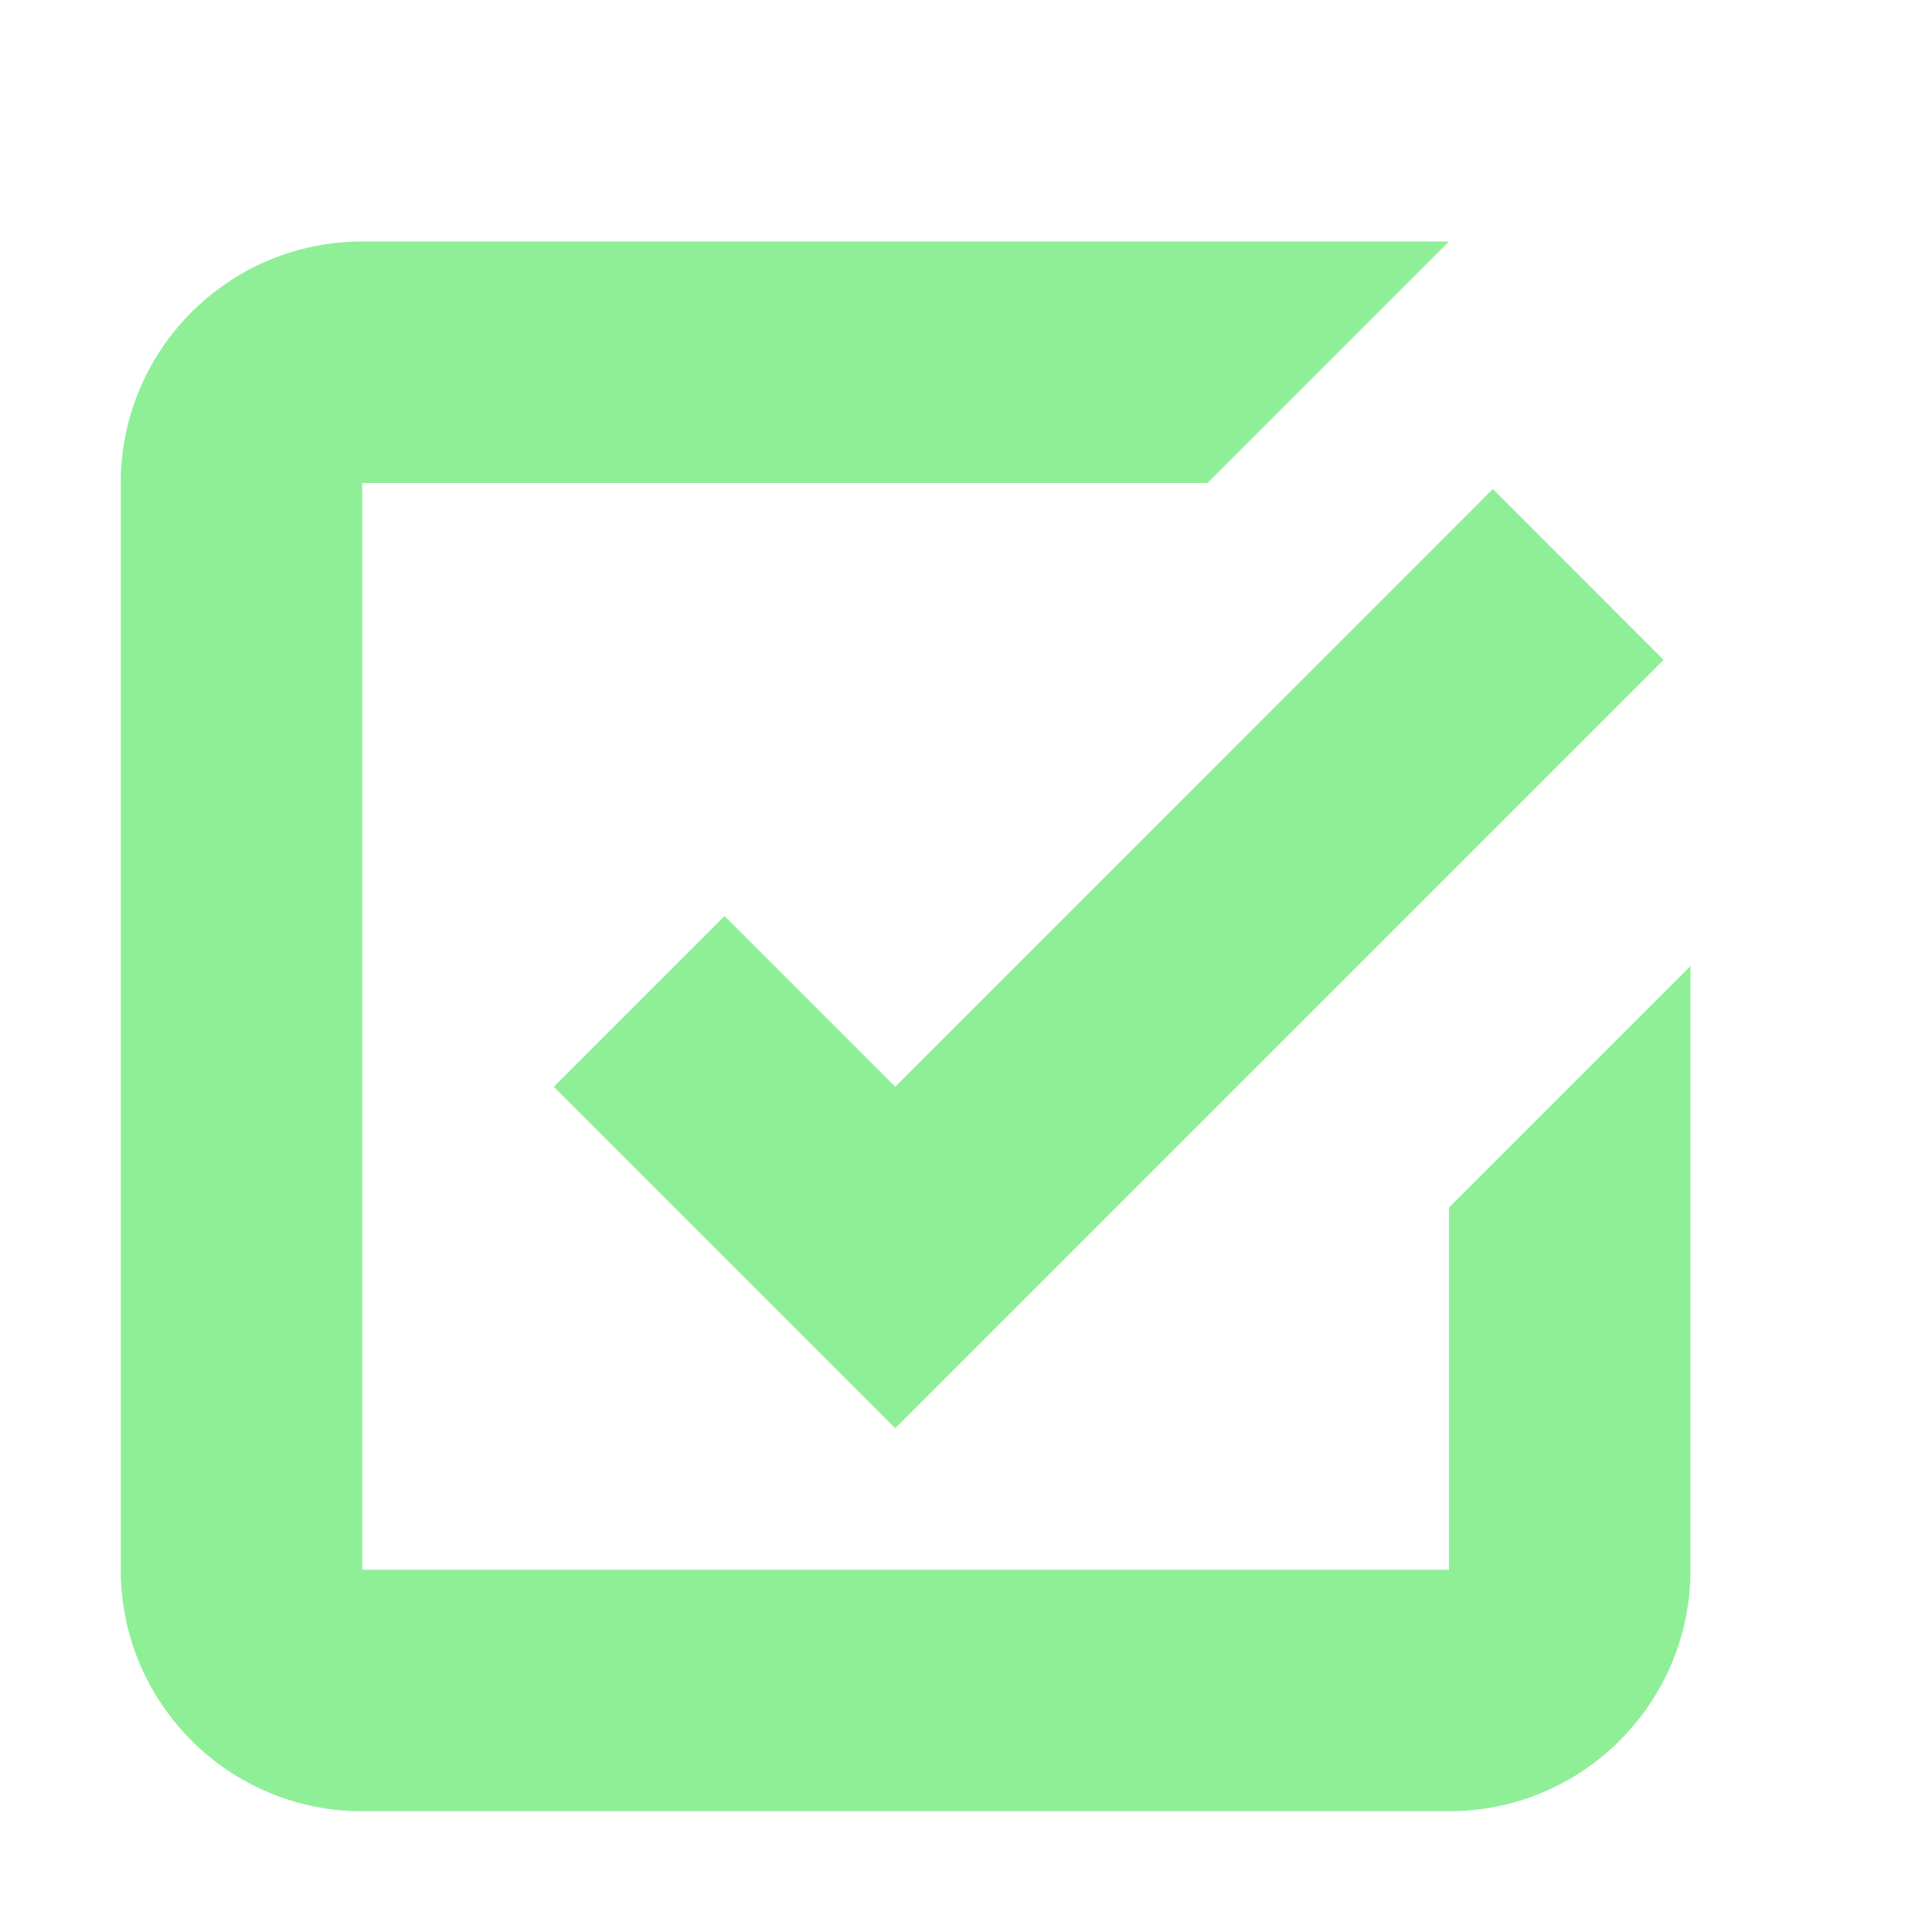
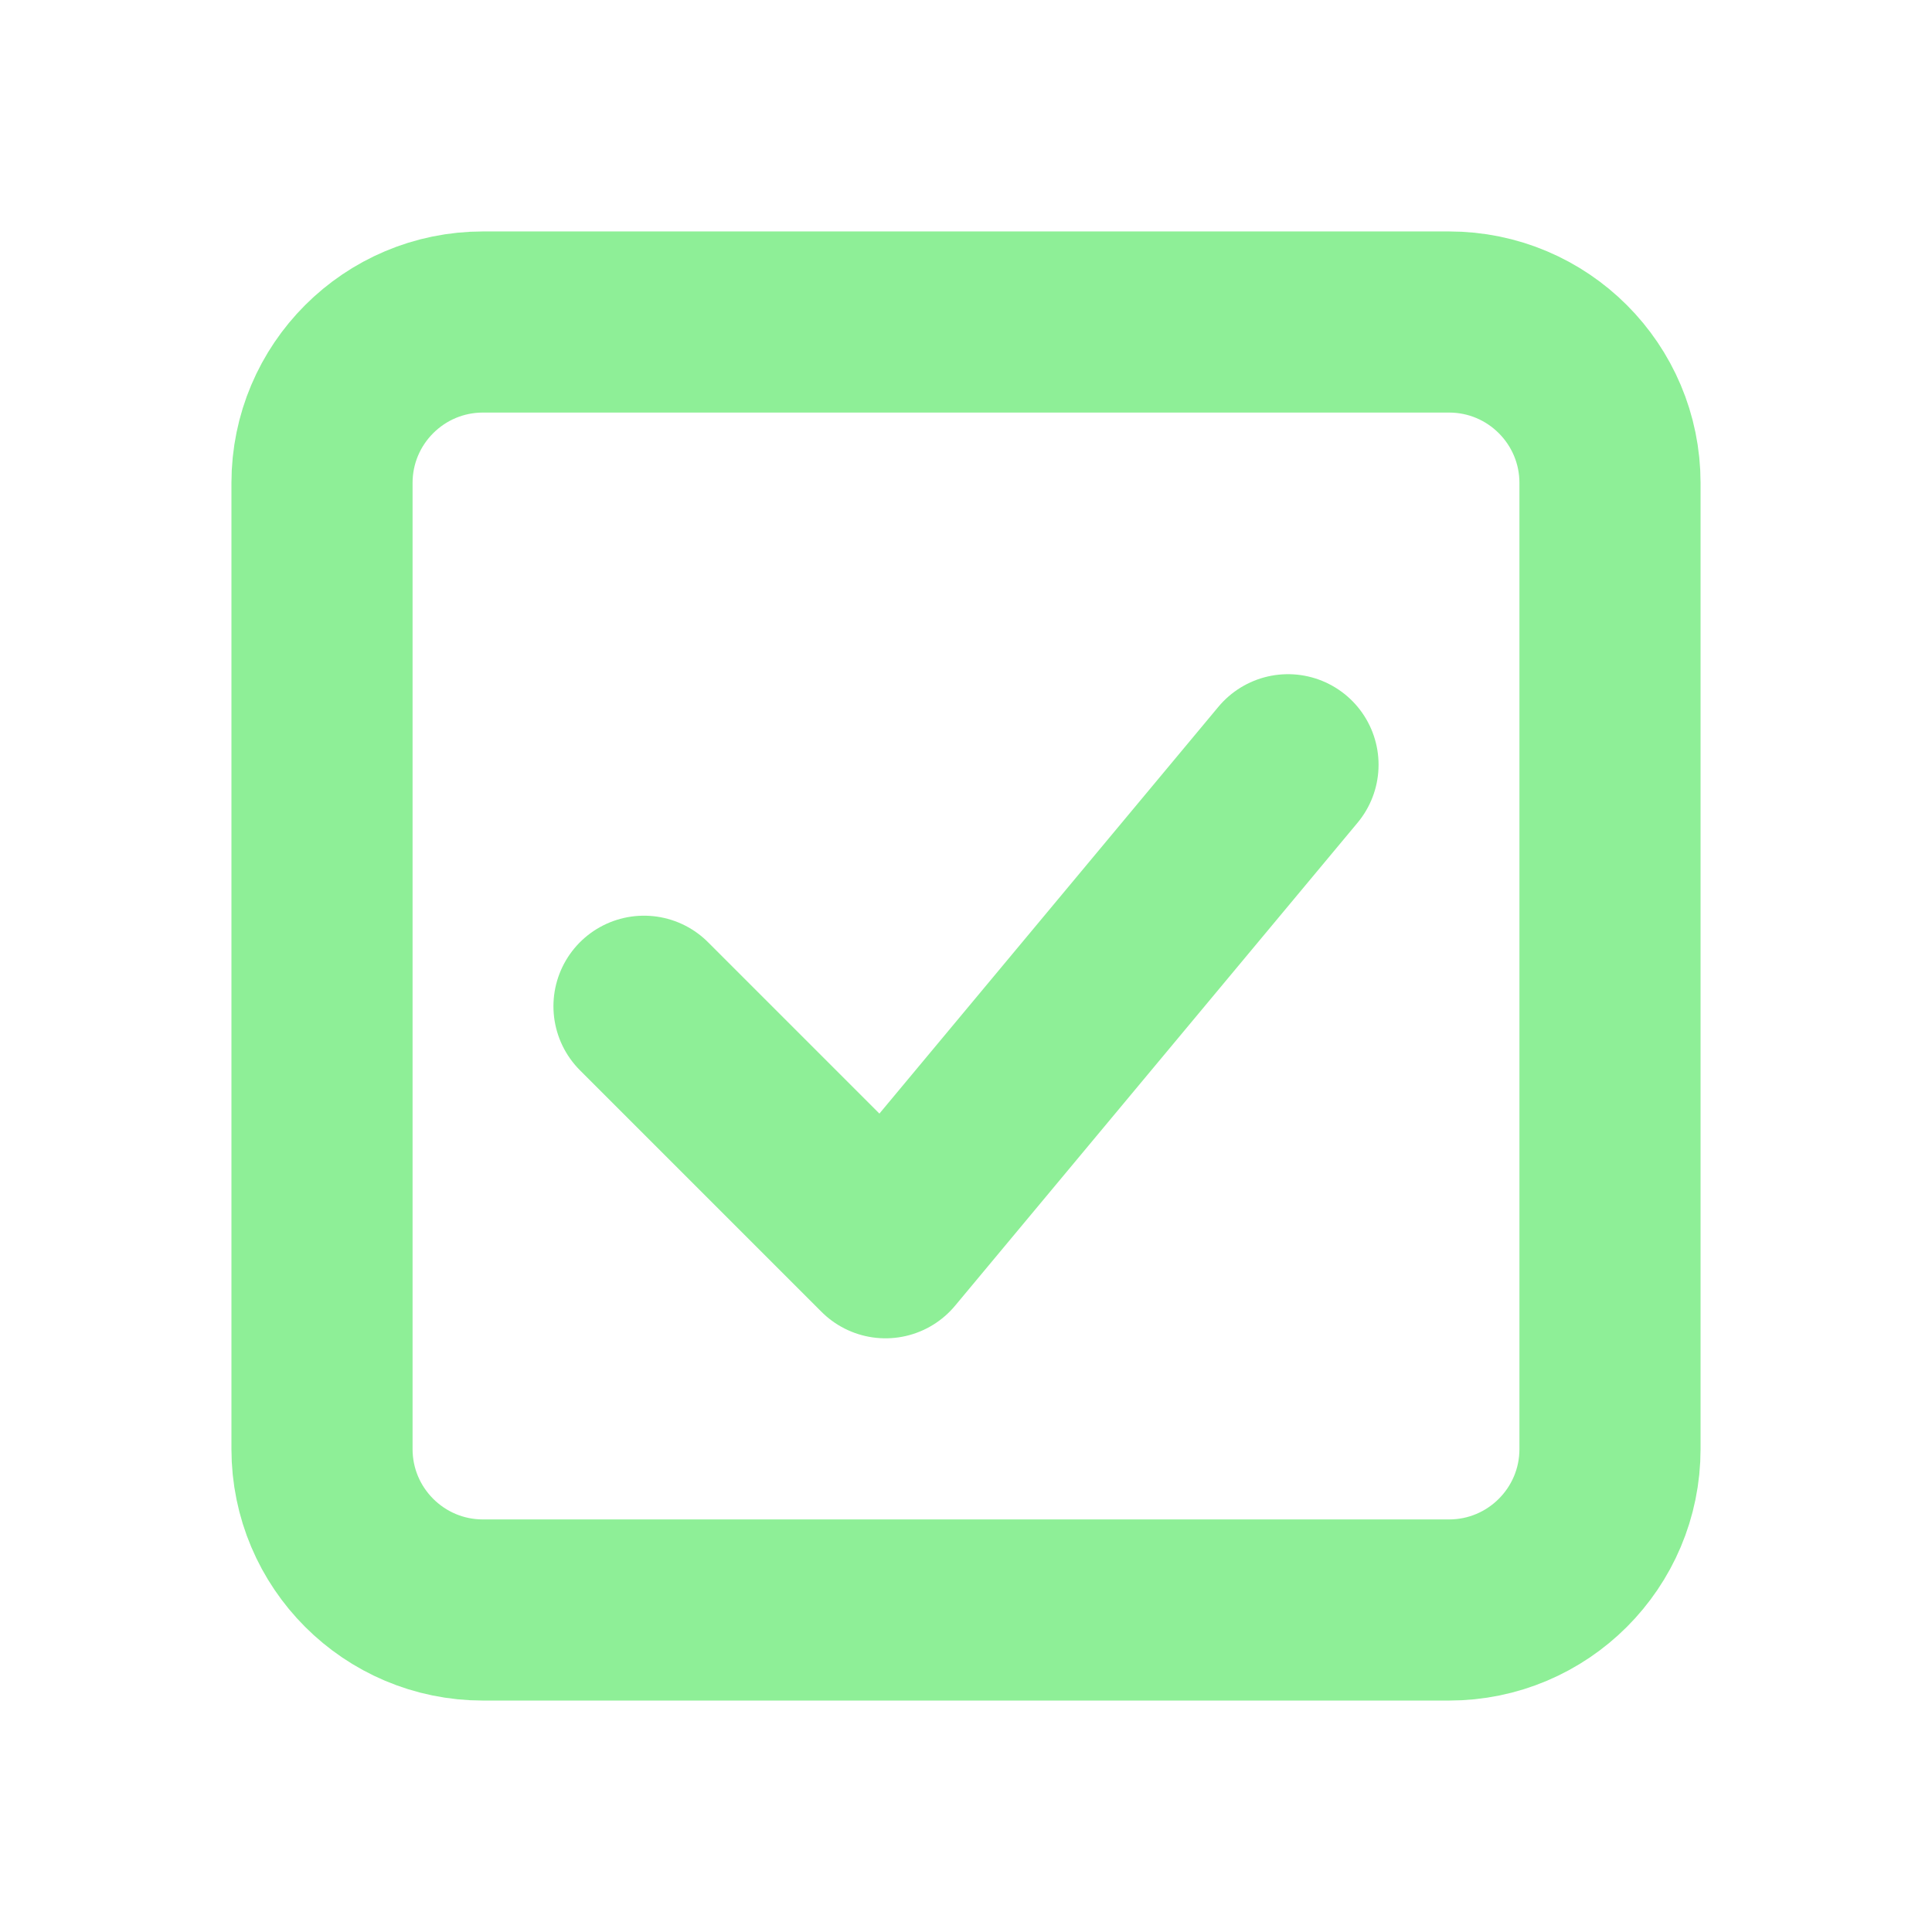
- <svg xmlns="http://www.w3.org/2000/svg" width="16" height="16">
-   <path fill="#8eef97" d="M3 2a2 2 0 0 0-2 2v9a2 2 0 0 0 2 2h9a2 2 0 0 0 2-2V8l-2 2v3H3V4h7l2-2zm9.363 2.05L7.414 9 6 7.586 4.586 9l2.828 2.828 6.363-6.363z" />
+ <svg xmlns="http://www.w3.org/2000/svg" width="16" height="16" viewBox="0 0 24 24" fill="none" stroke="#8eef97" stroke-width="2.25" stroke-linecap="round" stroke-linejoin="round">
+   <rect x="4" y="4" width="16" height="16" rx="2" />
+   <path d="M8 12.5l3 3 5-6" />
</svg>
